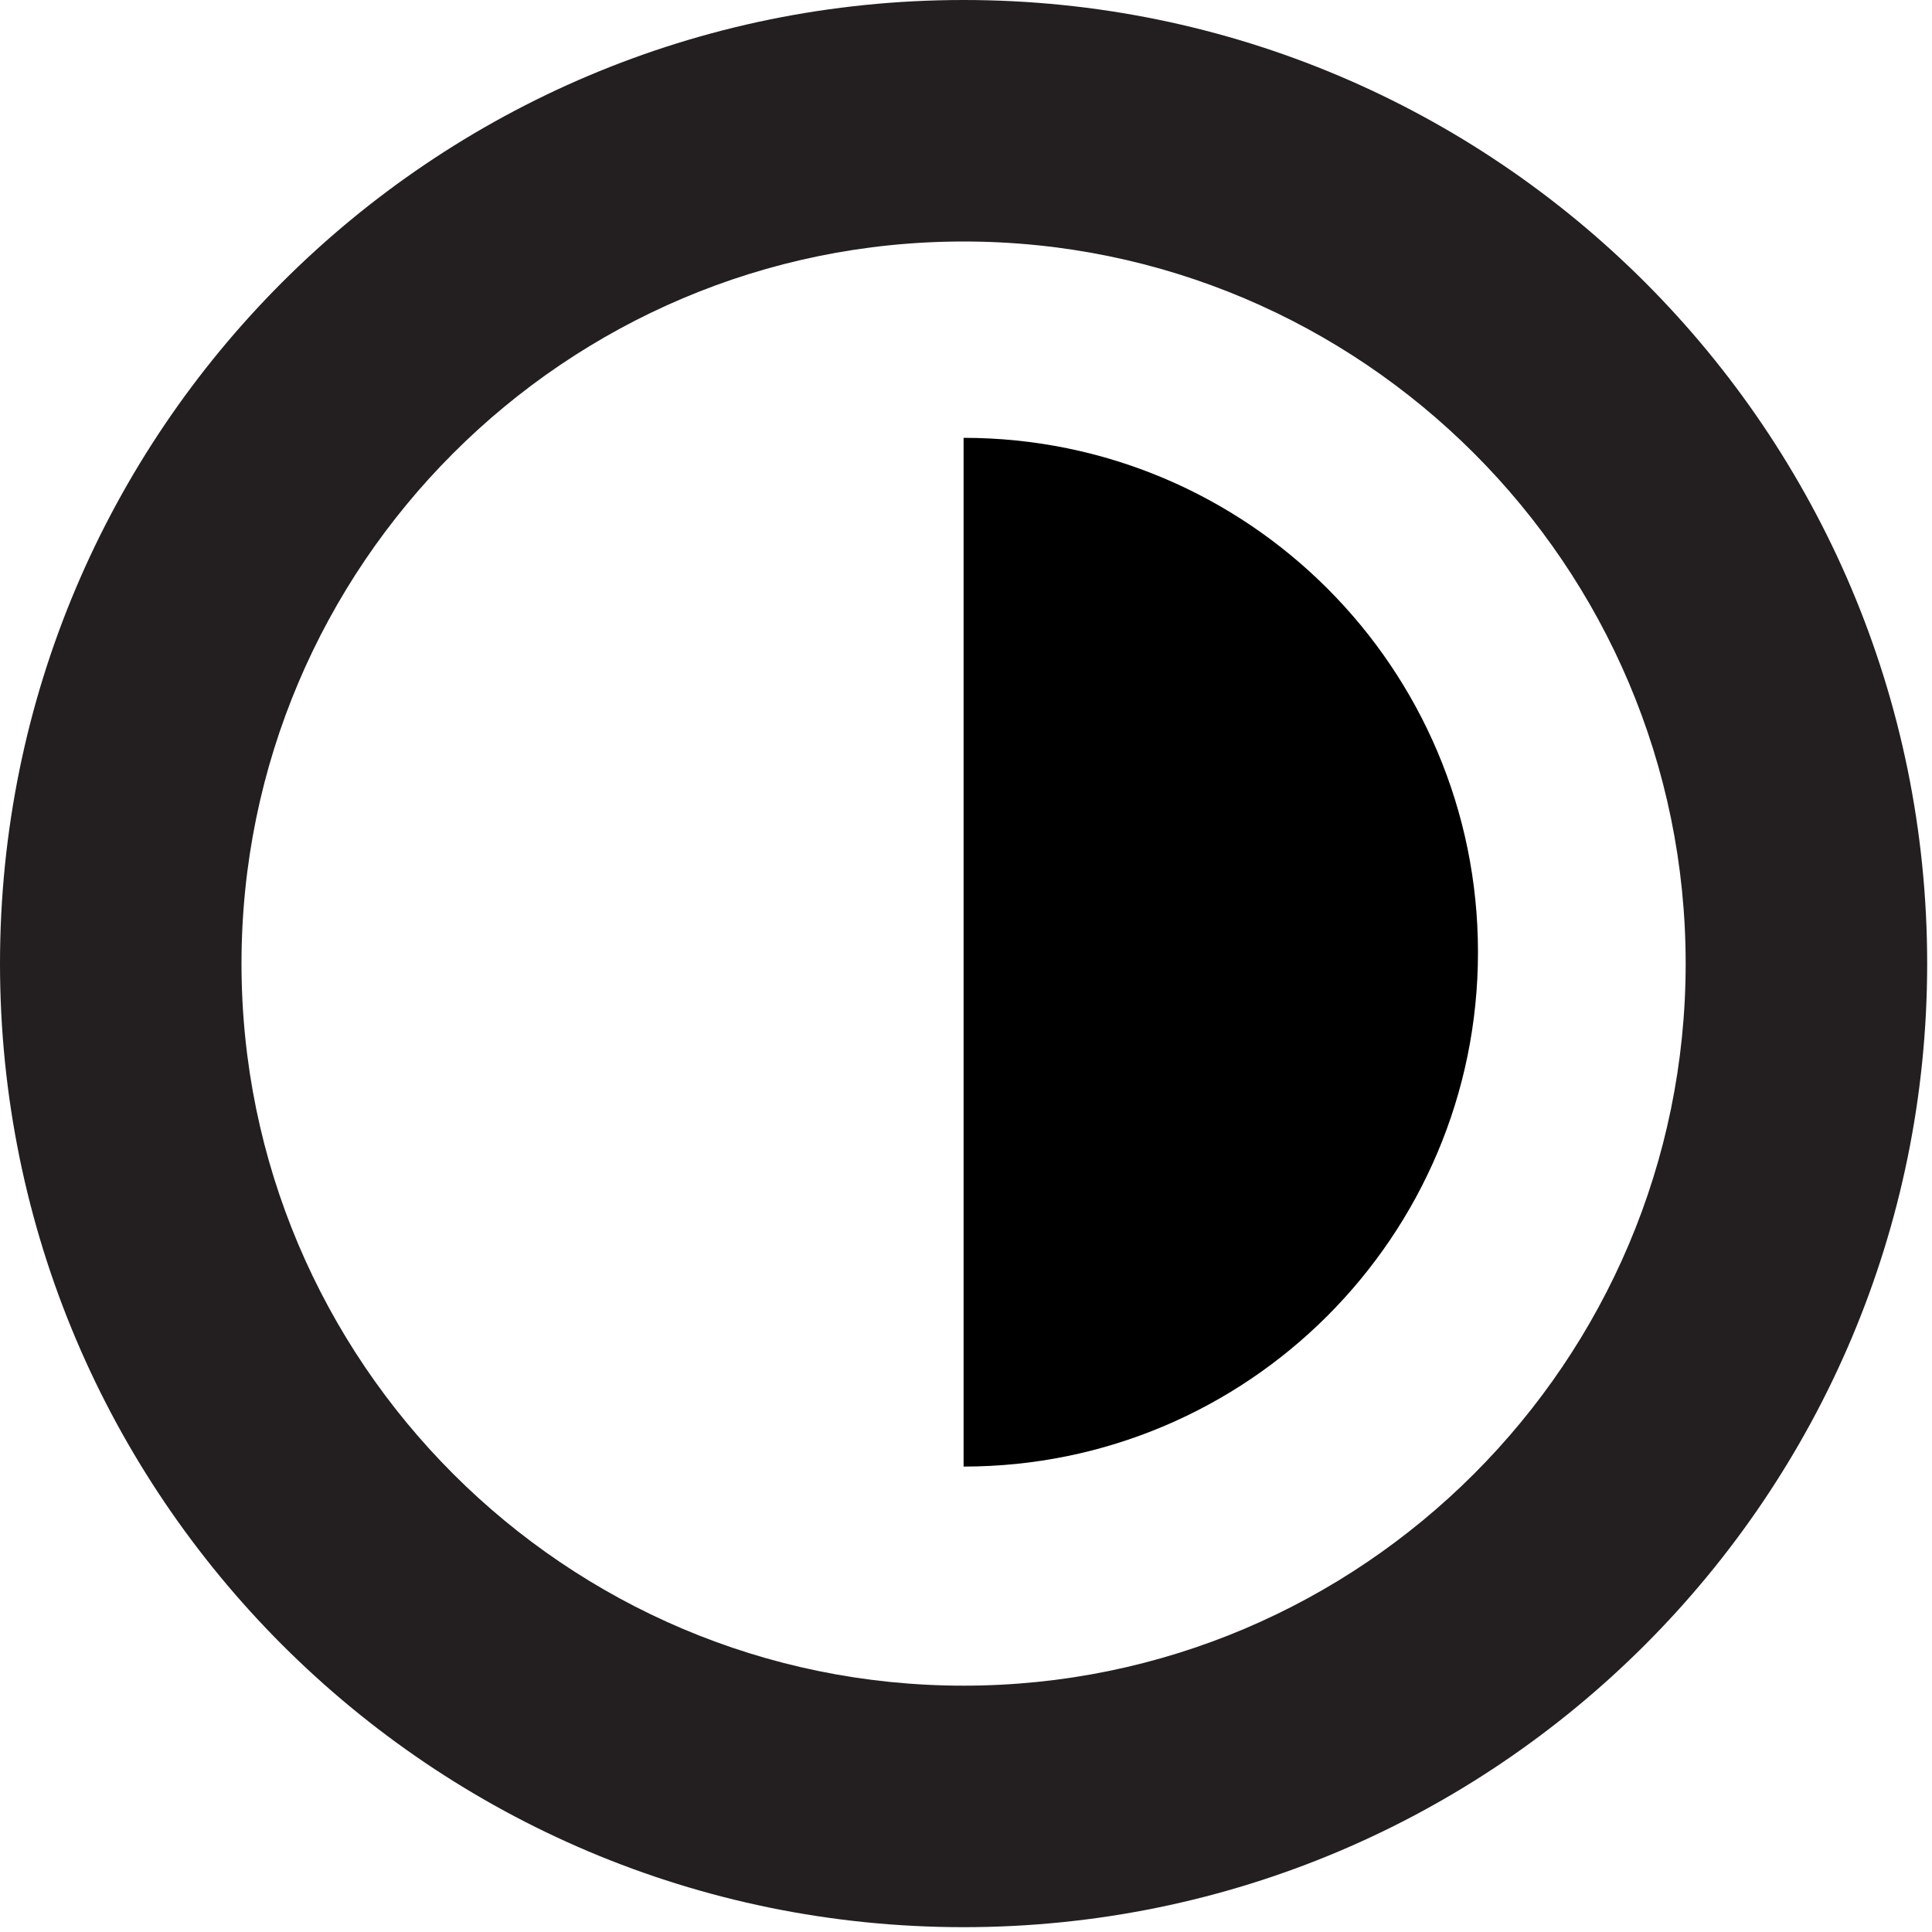
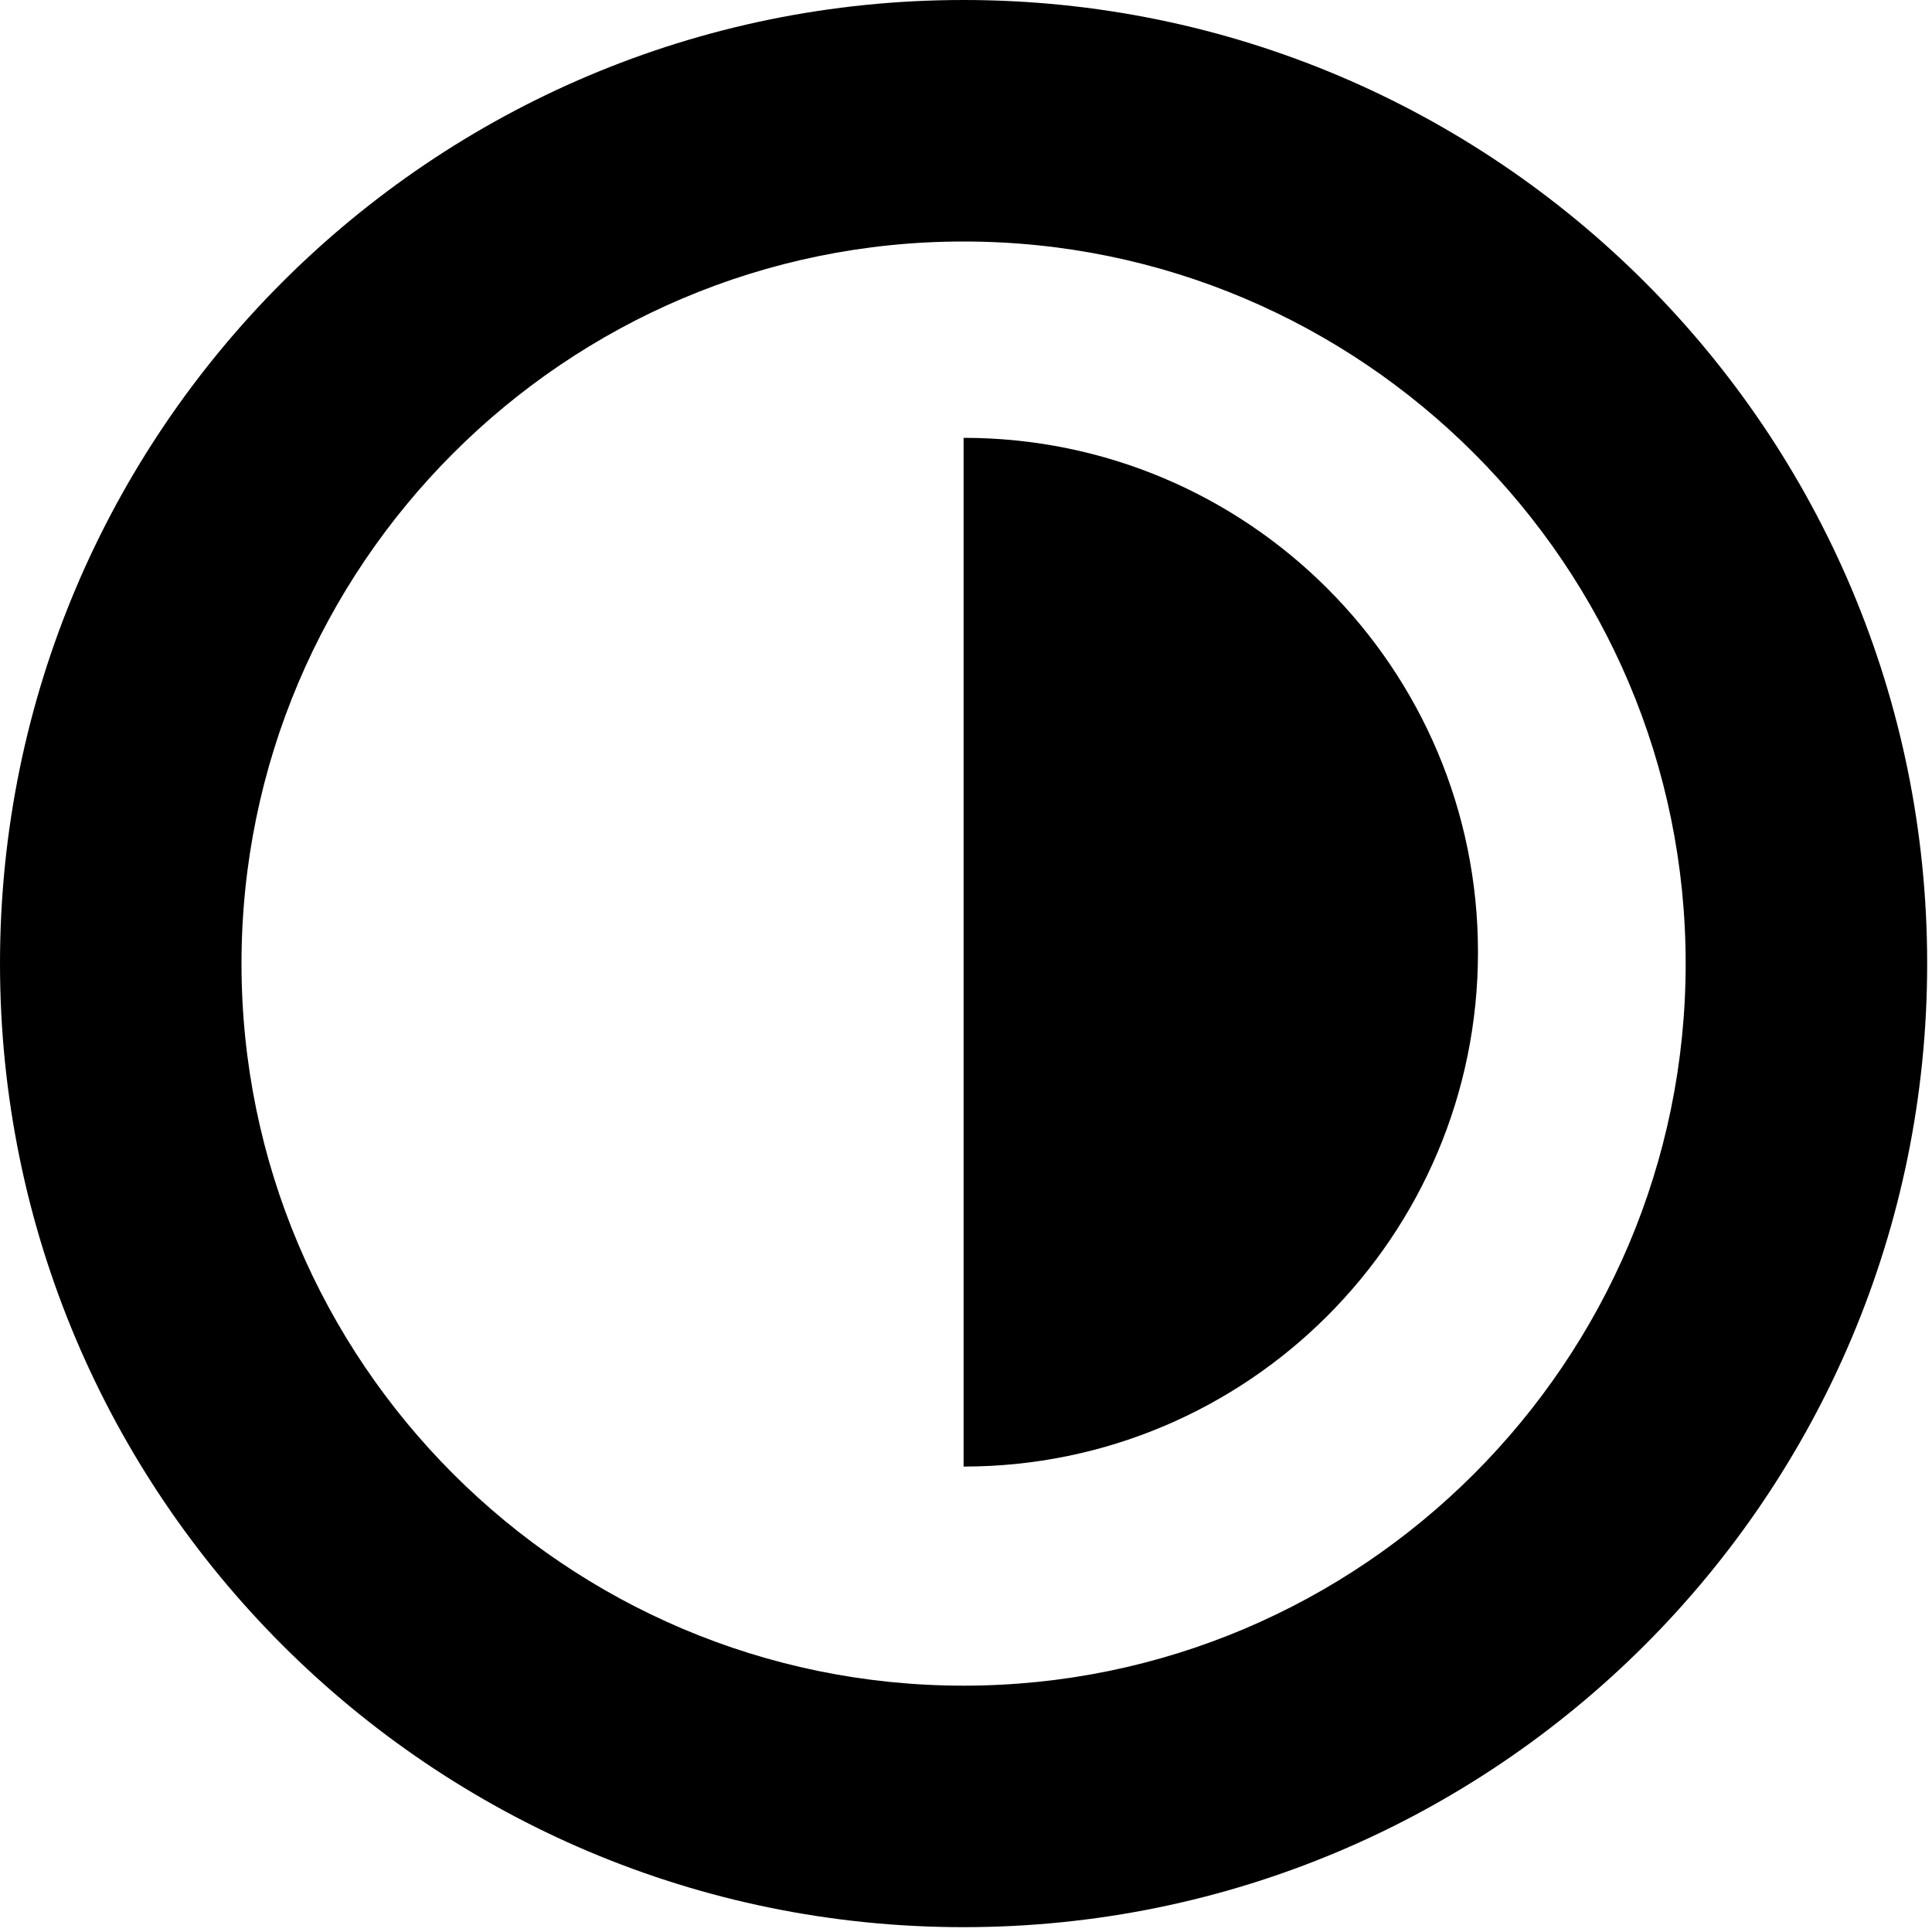
<svg xmlns="http://www.w3.org/2000/svg" version="1" width="32" height="32" viewBox="-35.422 -7.96 32 32">
-   <path fill="#231F20" d="M-19.462-3.96c6.595 0 11.96 5.365 11.96 11.96s-5.365 11.96-11.96 11.96-11.96-5.365-11.96-11.96 5.365-11.96 11.96-11.96m0-4c-8.814 0-15.96 7.145-15.96 15.96 0 8.813 7.146 15.96 15.96 15.96S-3.502 16.813-3.502 8c0-8.815-7.146-15.96-15.96-15.96z" />
+   <path d="M-19.462-3.96c6.595 0 11.96 5.365 11.96 11.96s-5.365 11.96-11.96 11.96-11.96-5.365-11.96-11.96 5.365-11.96 11.96-11.96m0-4c-8.814 0-15.96 7.145-15.96 15.96 0 8.813 7.146 15.96 15.96 15.96S-3.502 16.813-3.502 8c0-8.815-7.146-15.96-15.96-15.96z" />
  <path d="M-19.462 16.331a8.519 8.519 0 0 0 8.52-8.52 8.518 8.518 0 0 0-8.52-8.519" />
</svg>
